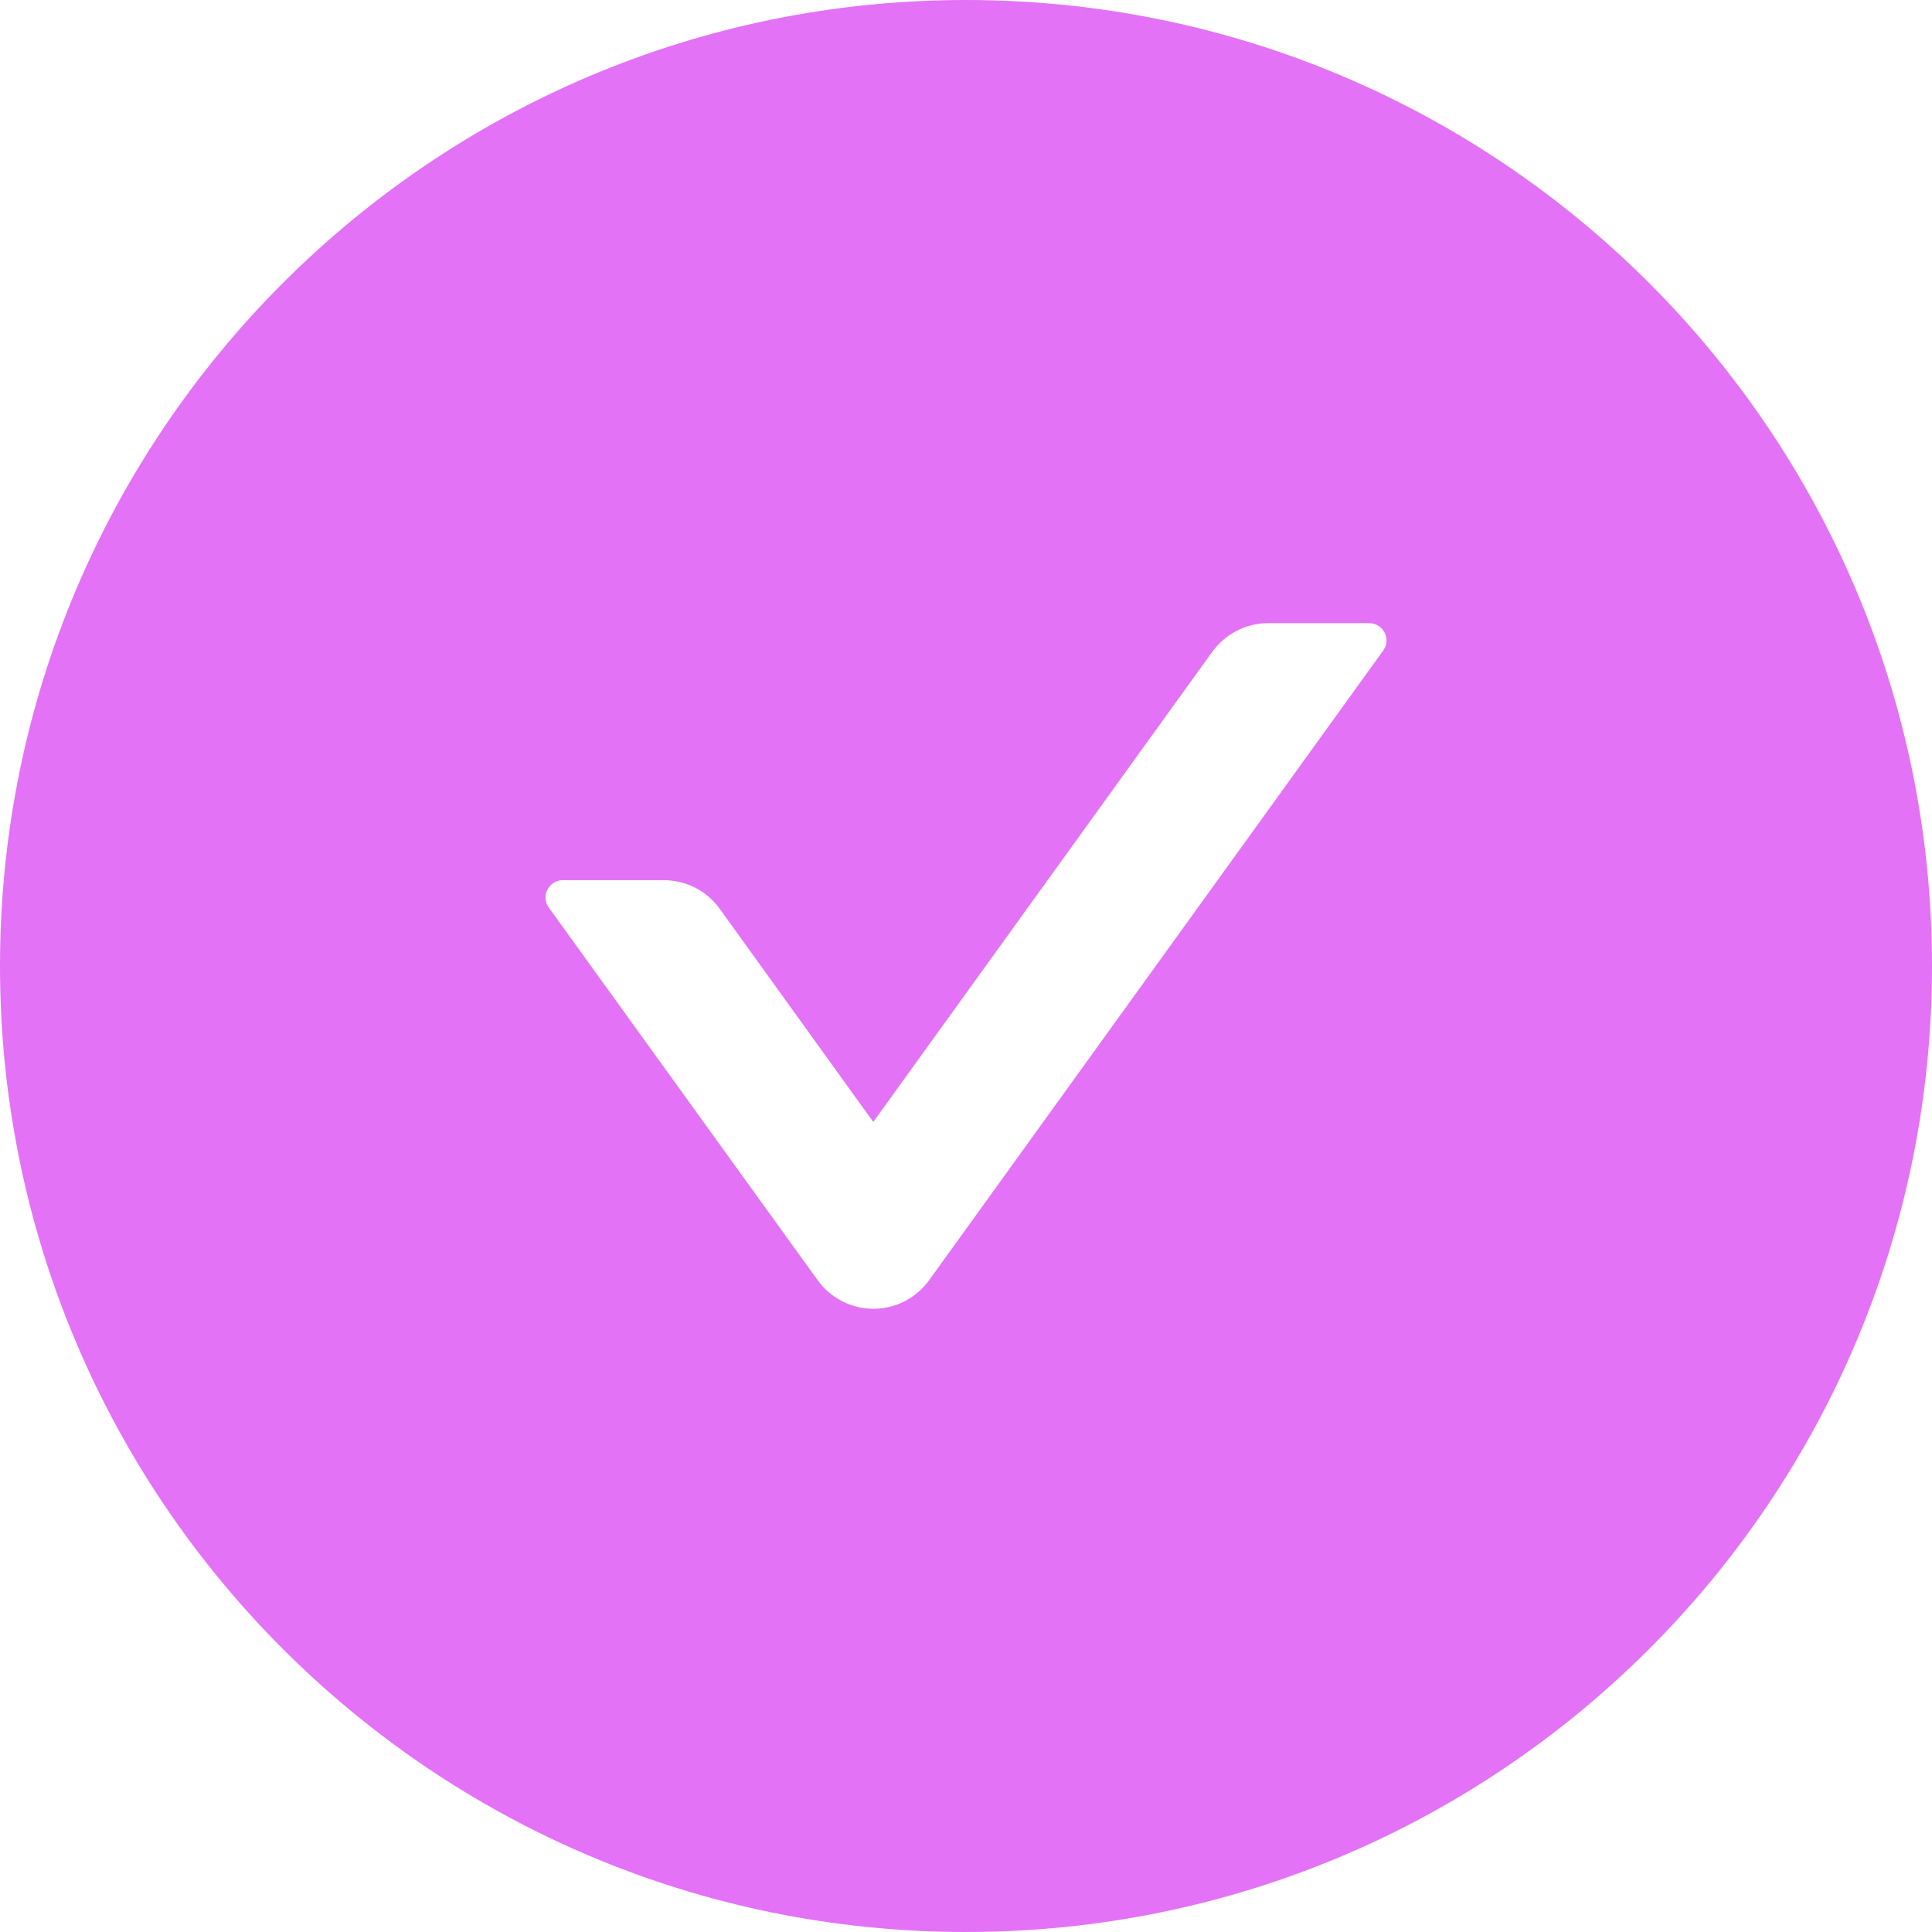
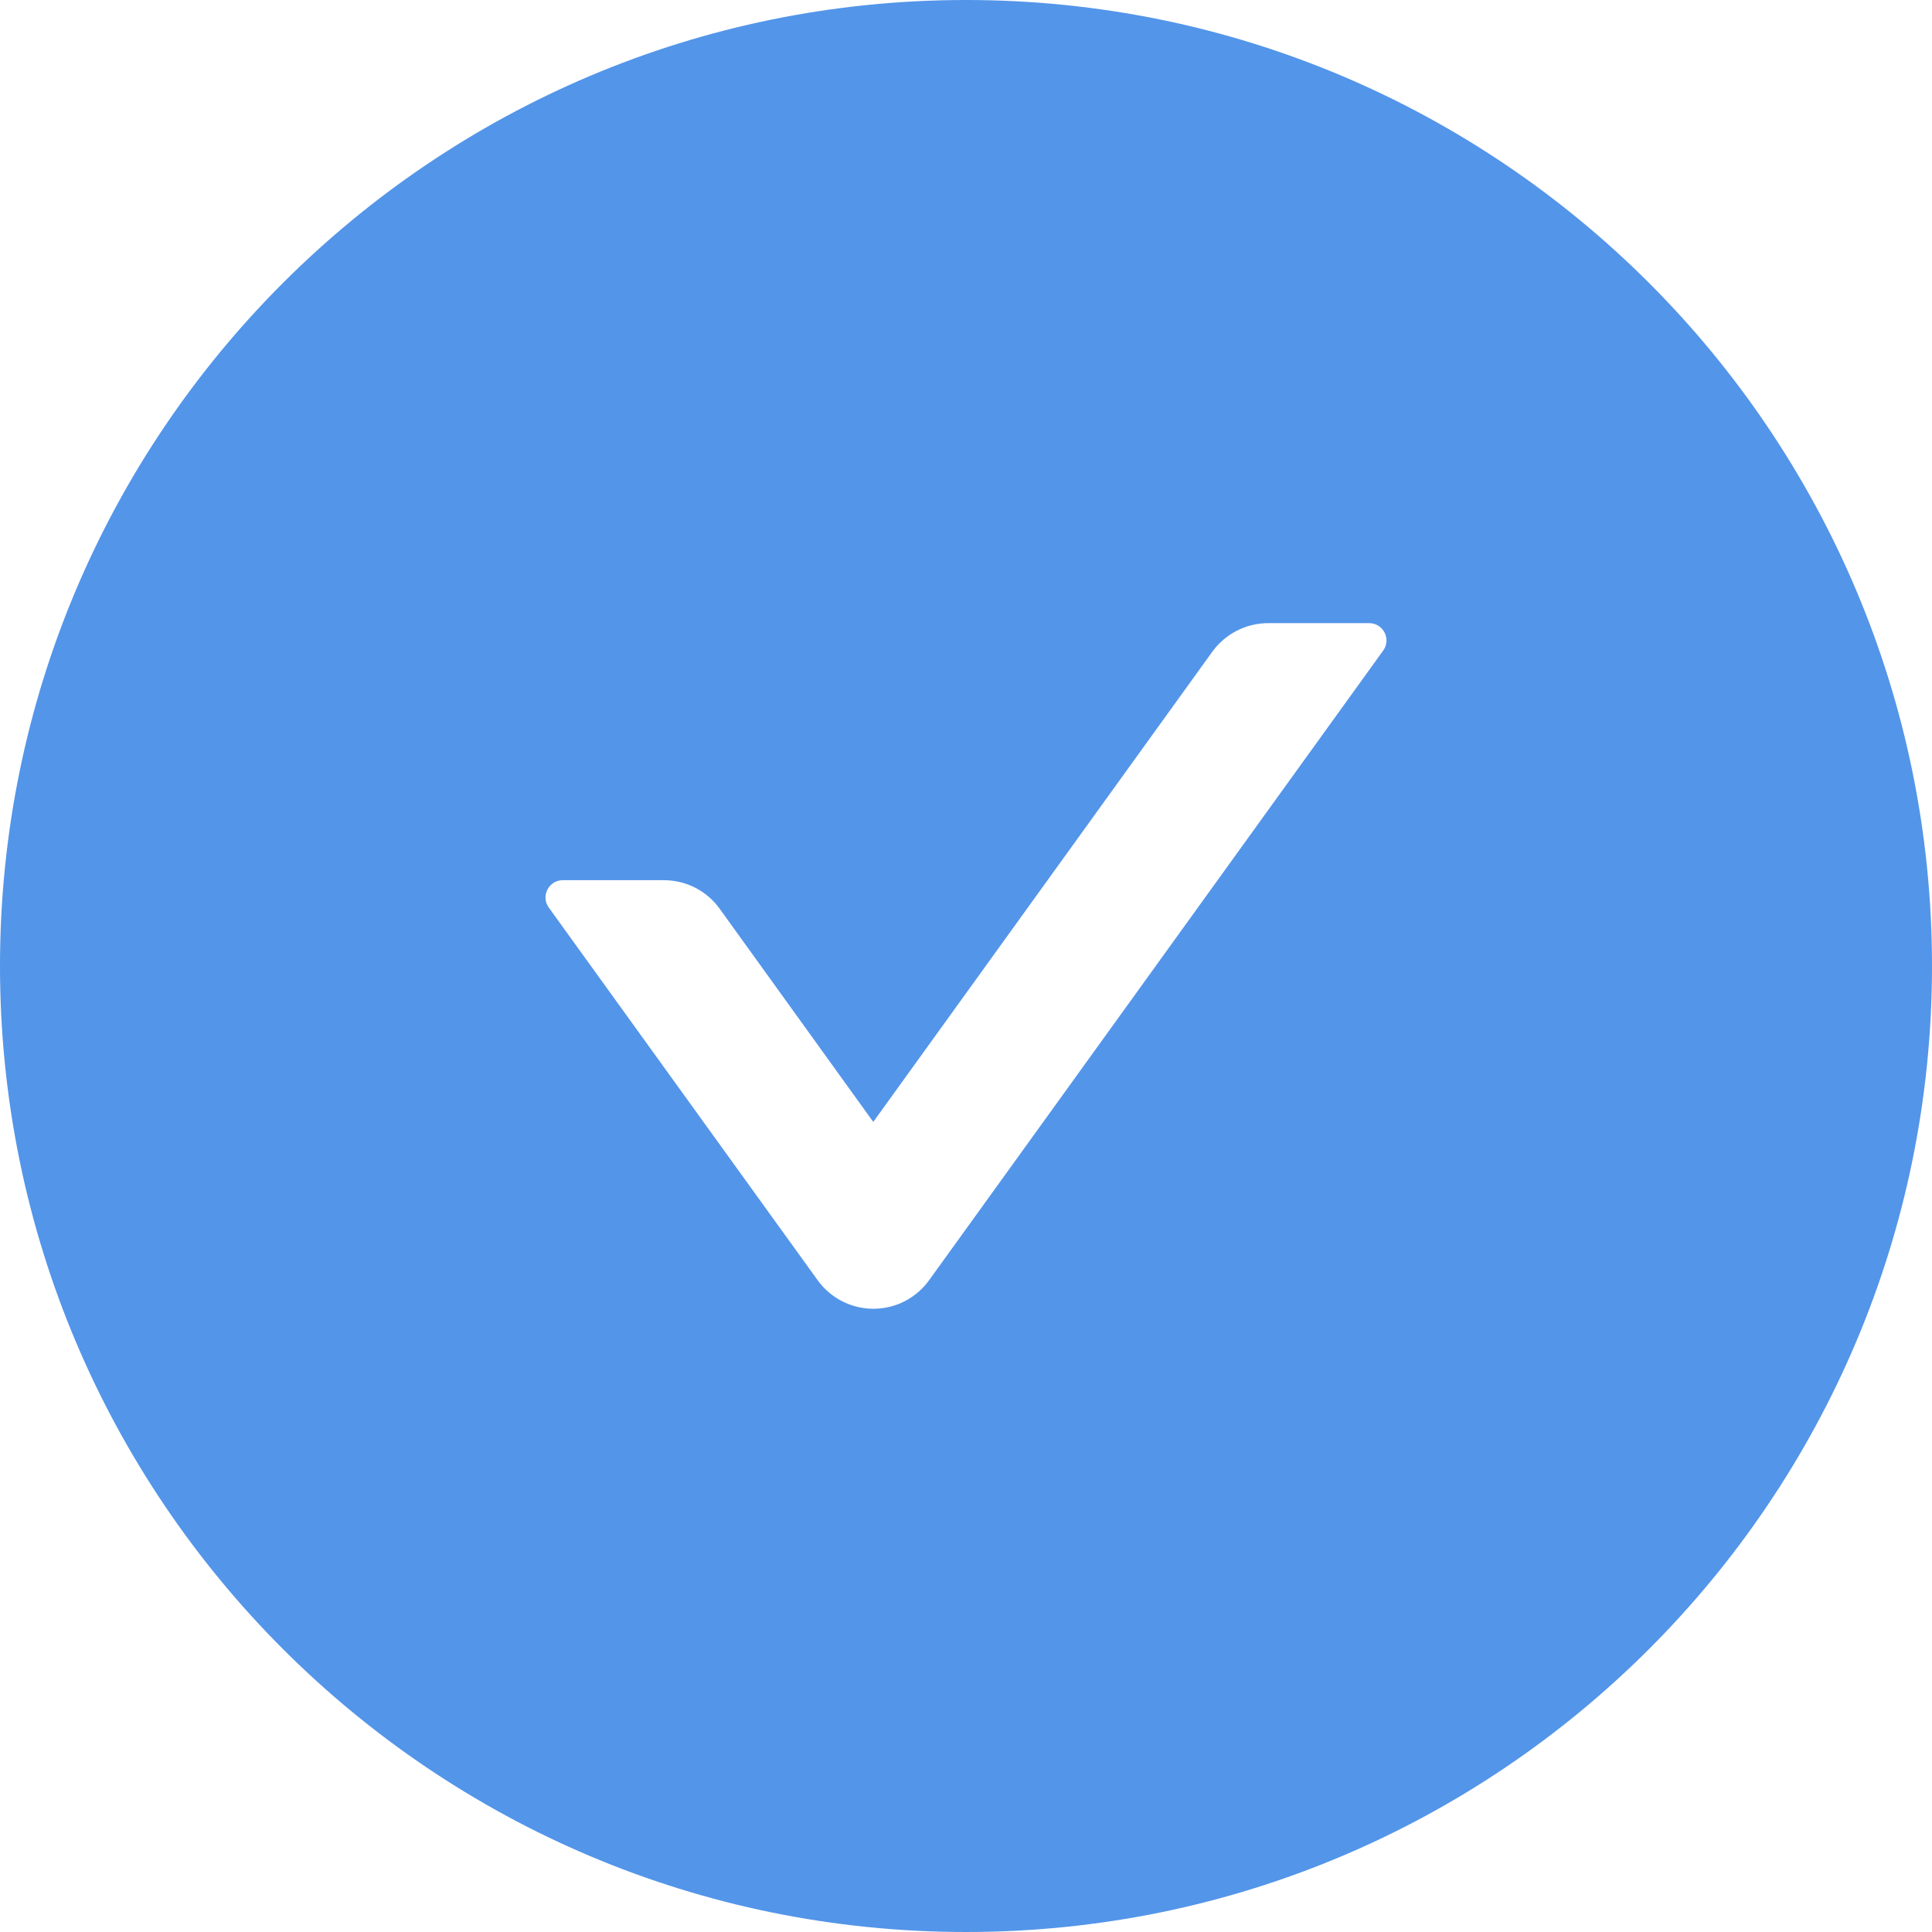
<svg xmlns="http://www.w3.org/2000/svg" width="24" height="24" viewBox="0 0 24 24" fill="none">
-   <path d="M12 0C5.373 0 0 5.373 0 12C0 18.627 5.373 24 12 24C18.627 24 24 18.627 24 12C24 5.373 18.627 0 12 0ZM17.183 8.081L11.542 15.903C11.463 16.013 11.359 16.102 11.239 16.164C11.118 16.226 10.985 16.258 10.85 16.258C10.714 16.258 10.581 16.226 10.46 16.164C10.34 16.102 10.236 16.013 10.157 15.903L6.817 11.274C6.715 11.132 6.817 10.934 6.991 10.934H8.247C8.521 10.934 8.78 11.065 8.941 11.29L10.848 13.937L15.059 8.097C15.22 7.875 15.477 7.741 15.753 7.741H17.009C17.183 7.741 17.285 7.939 17.183 8.081Z" fill="#E372F6" />
+   <path d="M12 0C5.373 0 0 5.373 0 12C0 18.627 5.373 24 12 24C18.627 24 24 18.627 24 12C24 5.373 18.627 0 12 0ZM17.183 8.081L11.542 15.903C11.463 16.013 11.359 16.102 11.239 16.164C11.118 16.226 10.985 16.258 10.85 16.258C10.714 16.258 10.581 16.226 10.46 16.164C10.34 16.102 10.236 16.013 10.157 15.903L6.817 11.274C6.715 11.132 6.817 10.934 6.991 10.934H8.247C8.521 10.934 8.78 11.065 8.941 11.29L10.848 13.937L15.059 8.097C15.22 7.875 15.477 7.741 15.753 7.741H17.009C17.183 7.741 17.285 7.939 17.183 8.081Z" fill="#5395e9" />
</svg>
